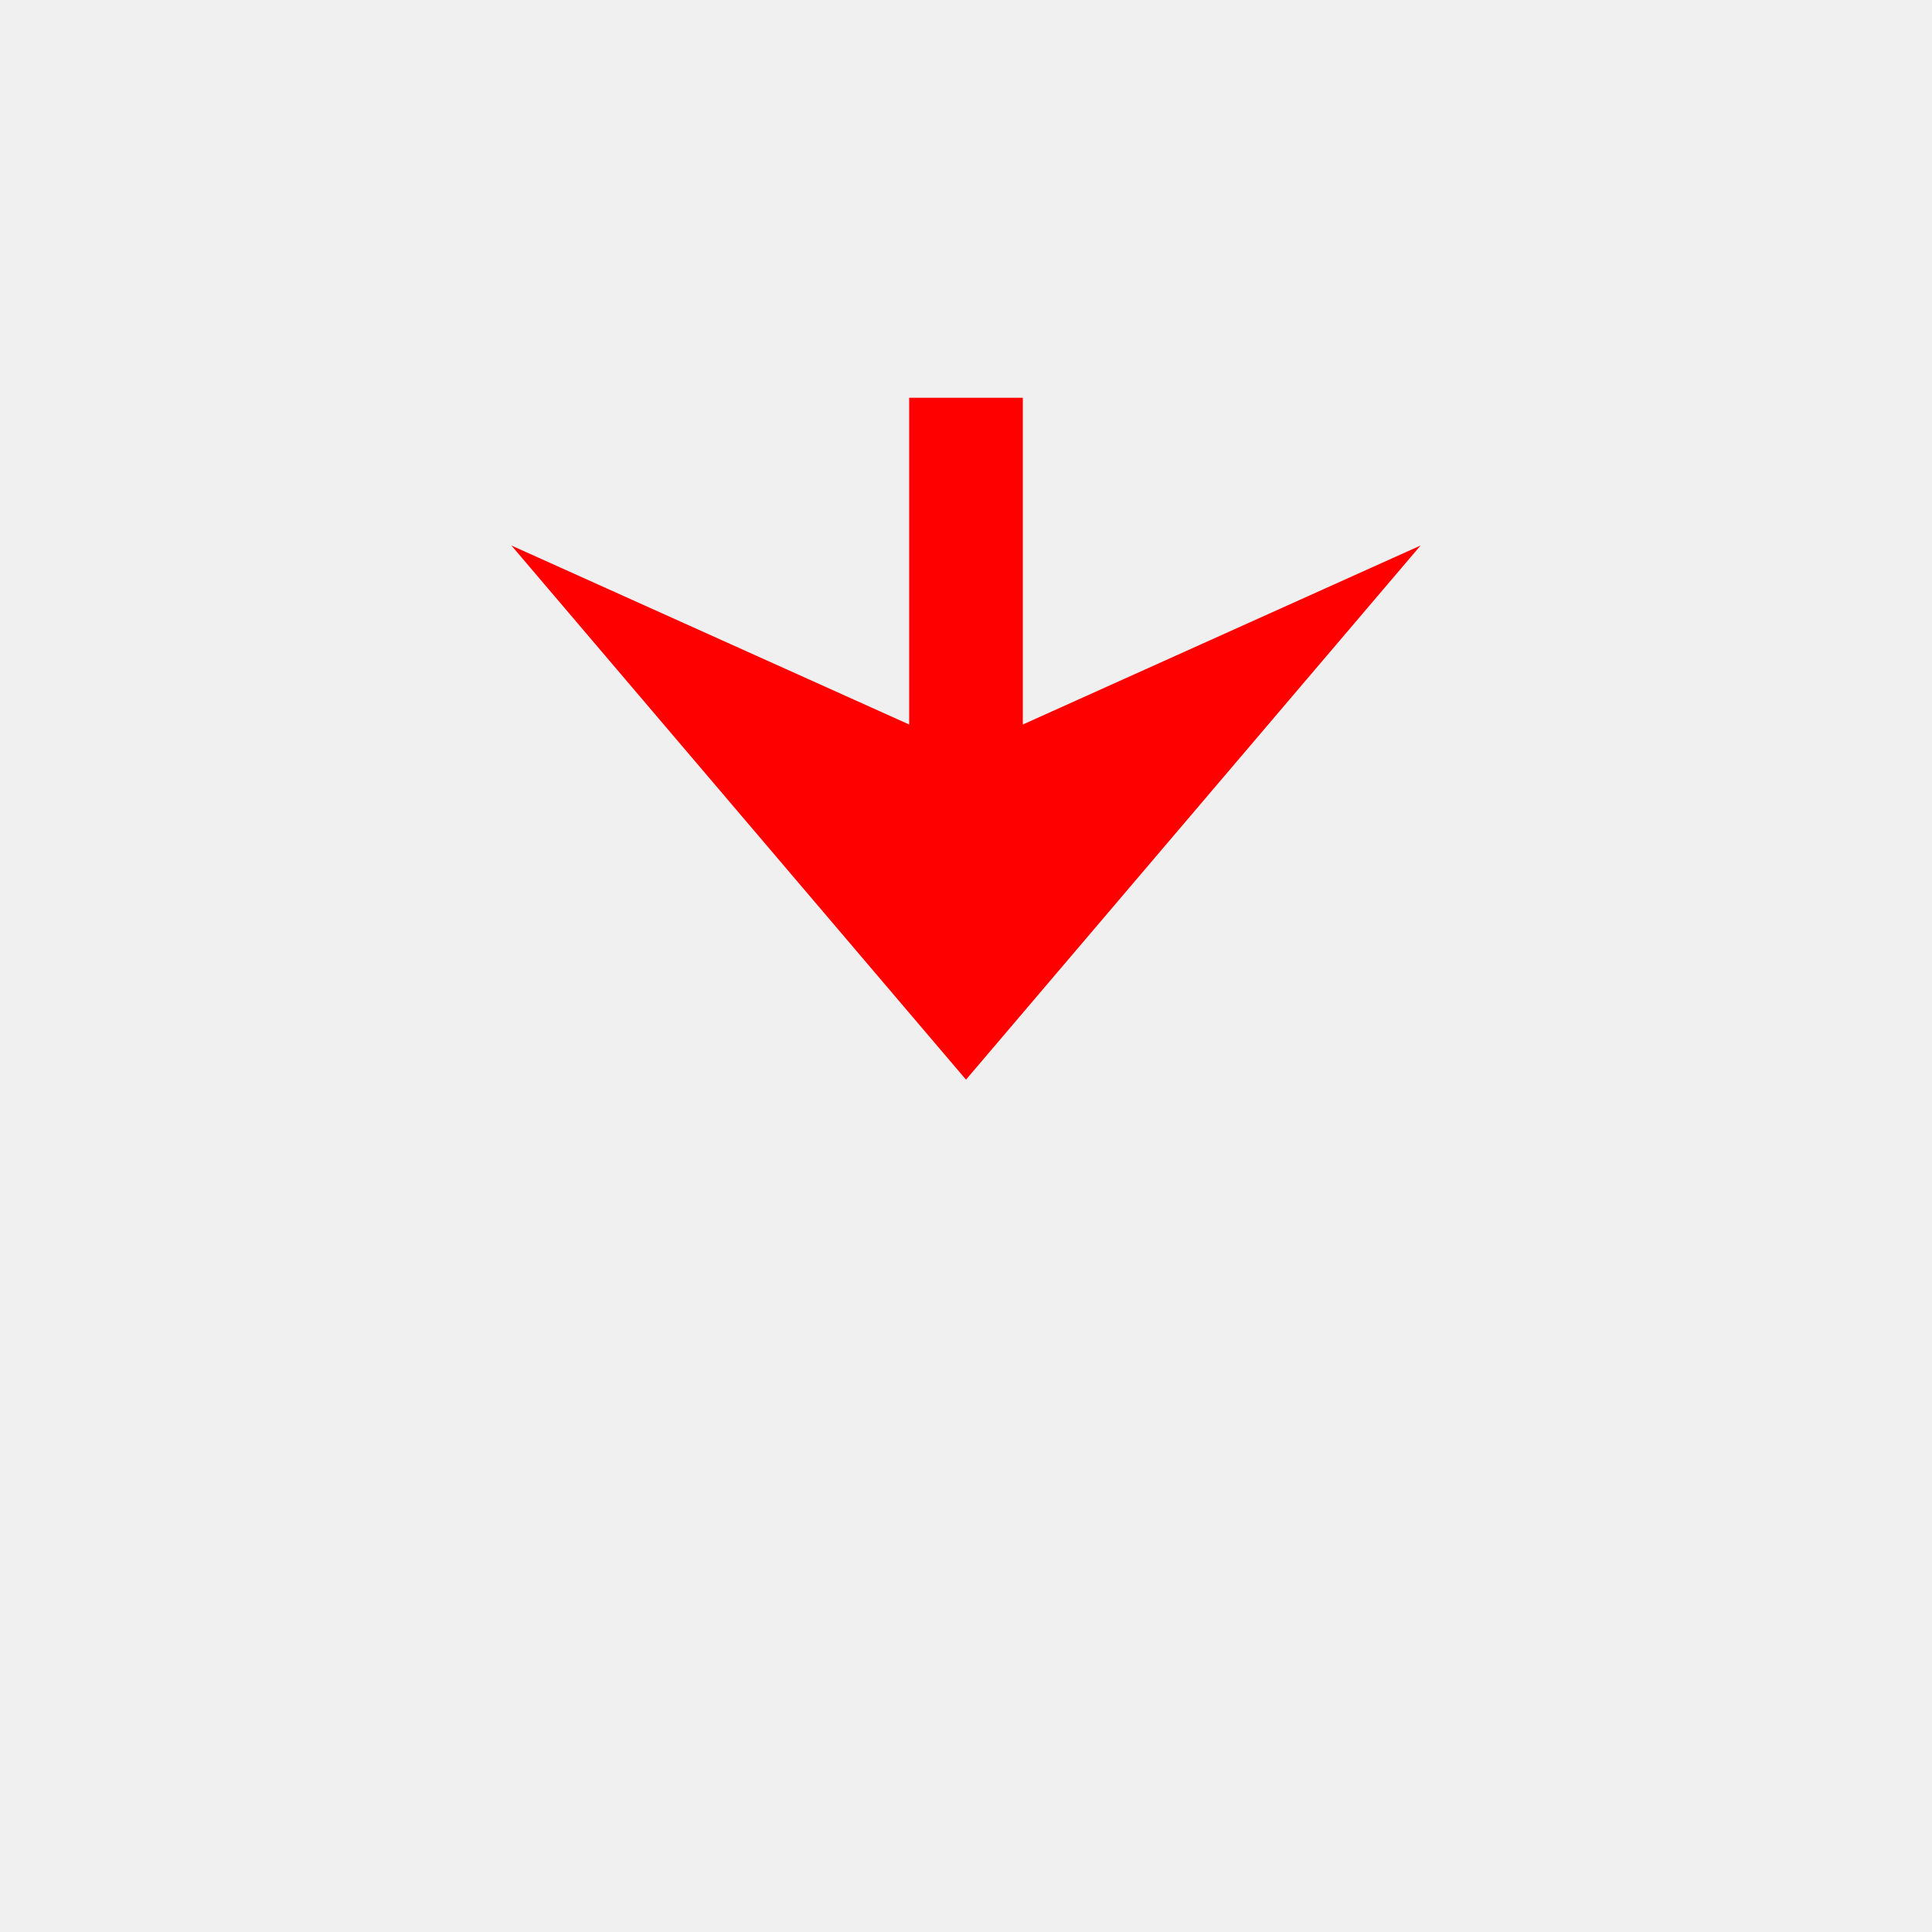
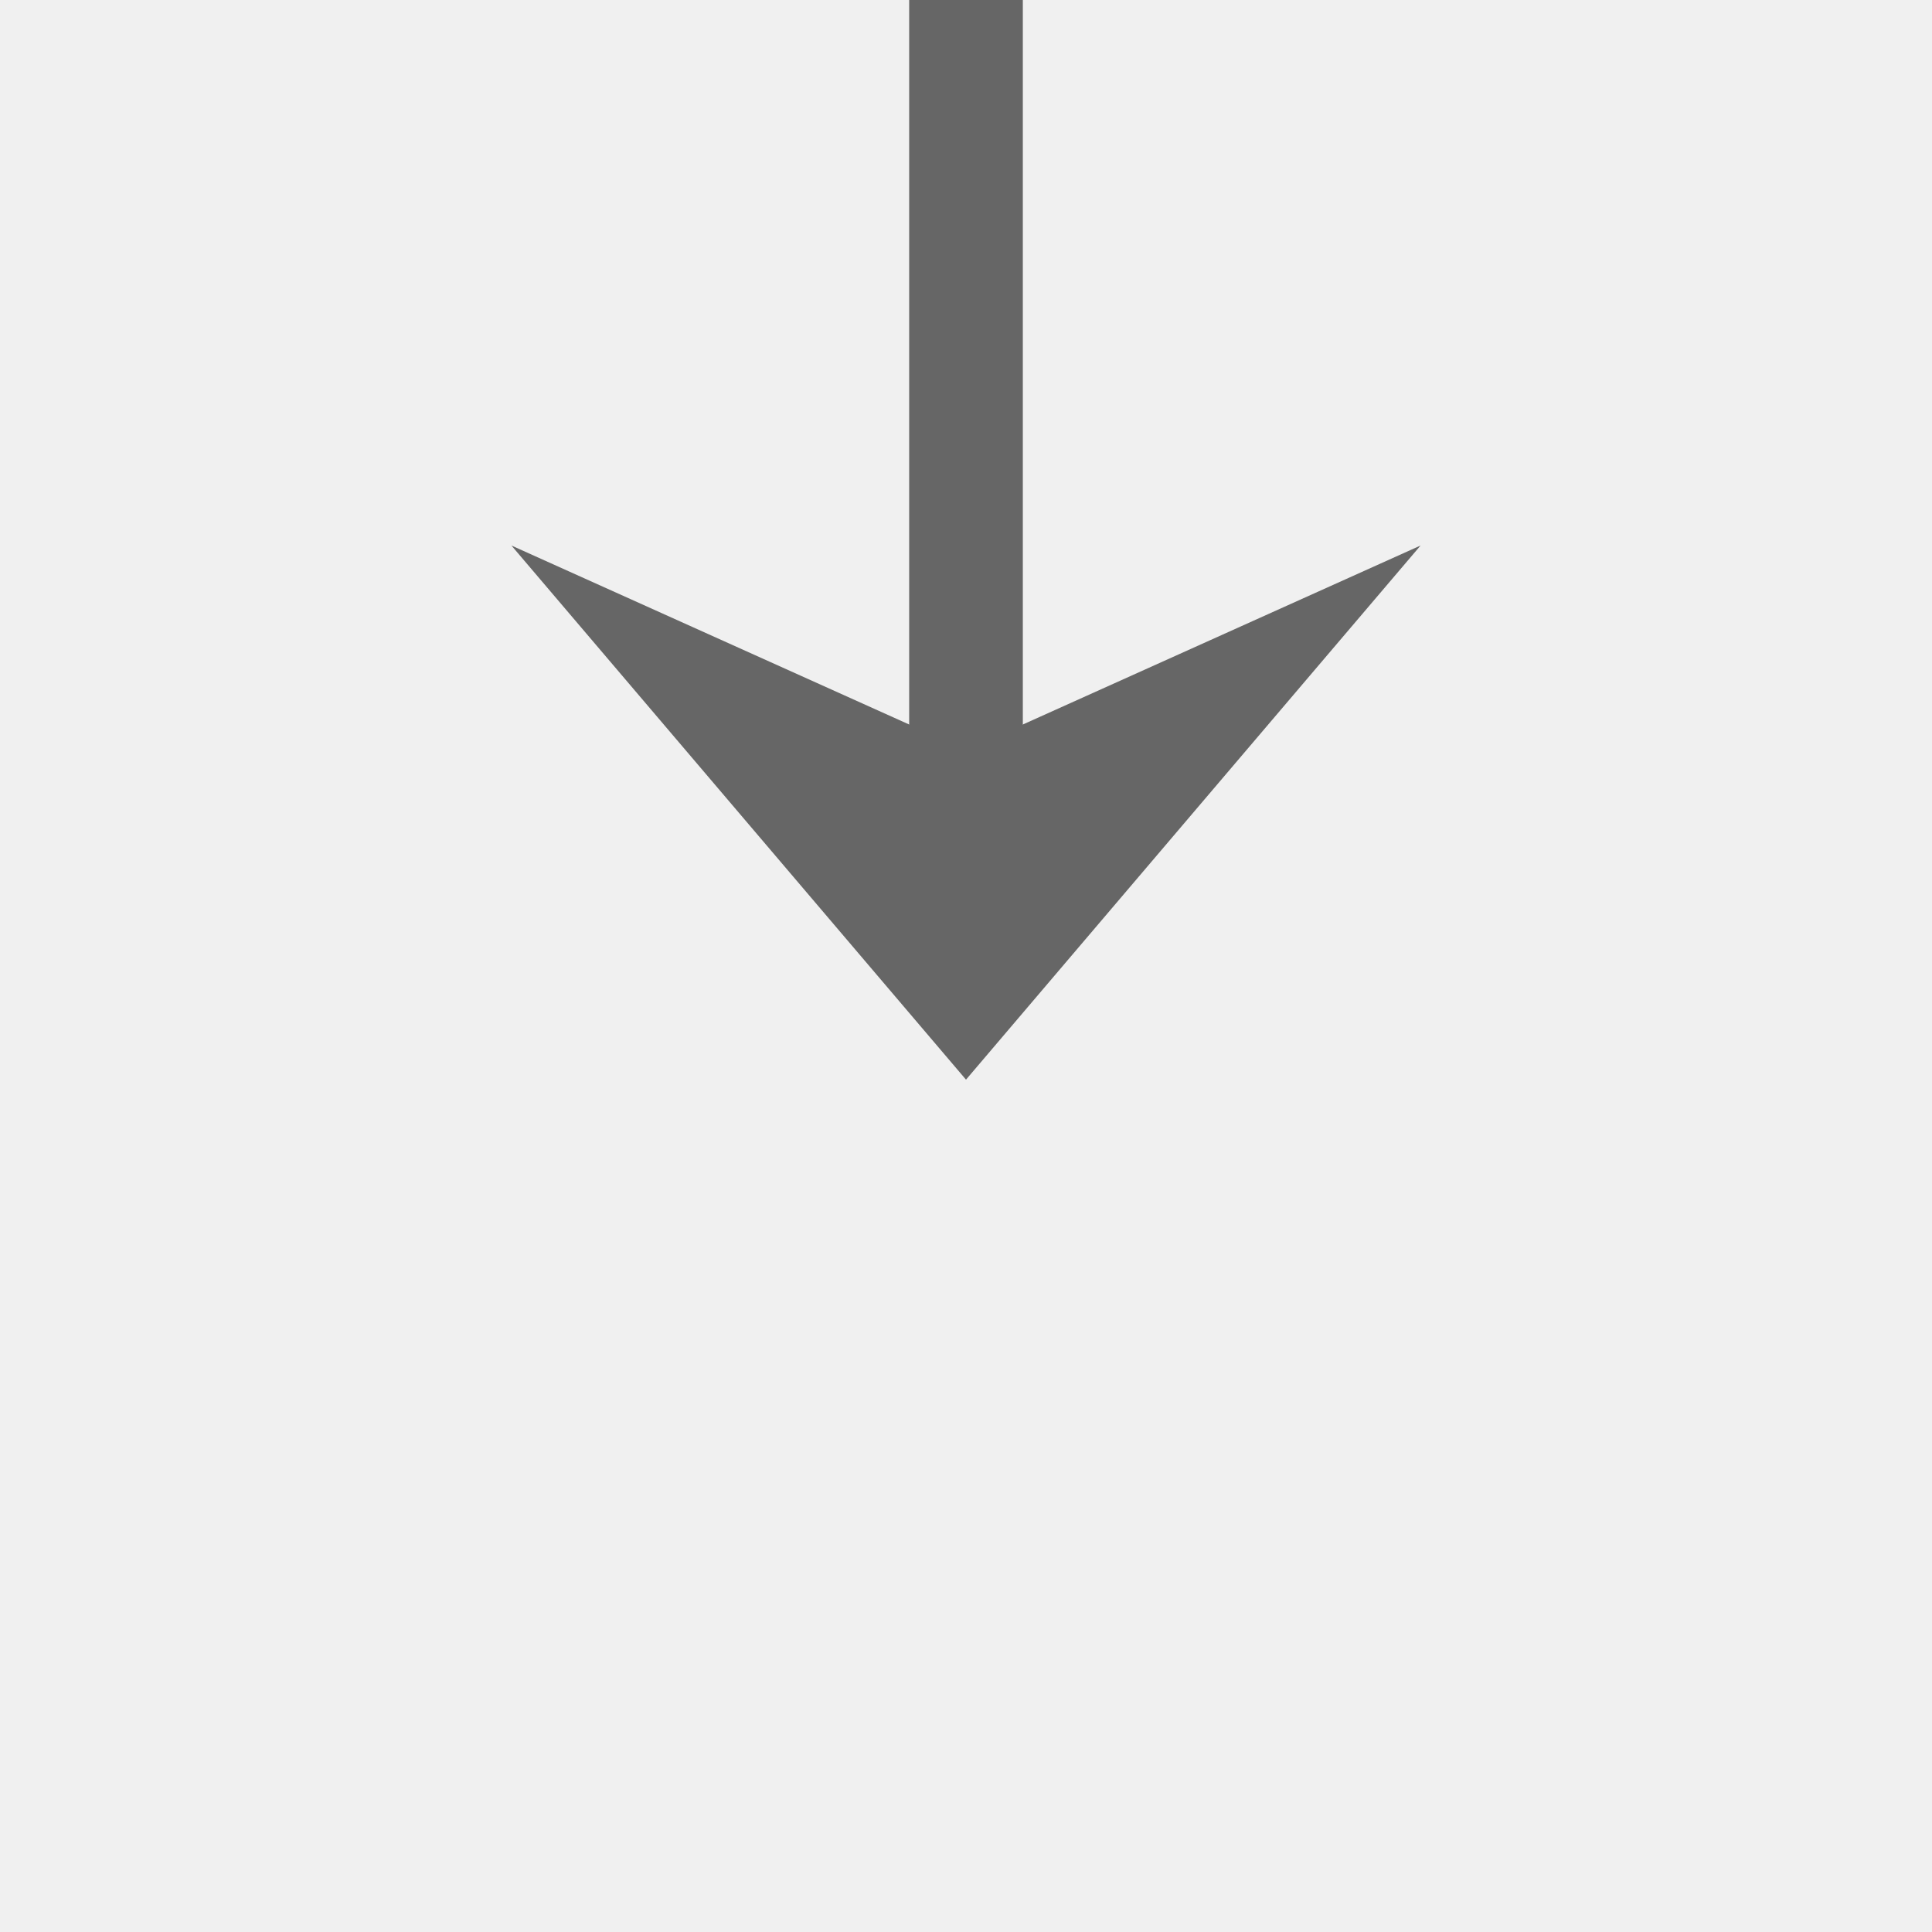
- <svg xmlns="http://www.w3.org/2000/svg" version="1.1" width="34px" height="34px" preserveAspectRatio="xMinYMid meet" viewBox="640 1154  34 32">
-   <defs>
-     <mask fill="white" id="clip14">
-       <path d="M 621 1135  L 693 1135  L 693 1160  L 621 1160  Z M 621 1122  L 693 1122  L 693 1189  L 621 1189  Z " fill-rule="evenodd" />
-     </mask>
-   </defs>
-   <path d="M 657 1135  L 657 1122  M 657 1160  L 657 1170  " stroke-width="2" stroke="#ff0000" fill="none" />
-   <path d="M 649 1162.6  L 657 1172  L 665 1162.6  L 657 1166.2  L 649 1162.6  Z " fill-rule="nonzero" fill="#ff0000" stroke="none" mask="url(#clip14)" />
+ <svg xmlns="http://www.w3.org/2000/svg" version="1.1" width="34px" height="34px" preserveAspectRatio="xMinYMid meet" viewBox="640 898  34 32">
+   <path d="M 657 886  L 657 914  " stroke-width="2" stroke="#666666" fill="none" />
+   <path d="M 649 906.6  L 657 916  L 665 906.6  L 657 910.2  L 649 906.6  Z " fill-rule="nonzero" fill="#666666" stroke="none" />
</svg>
